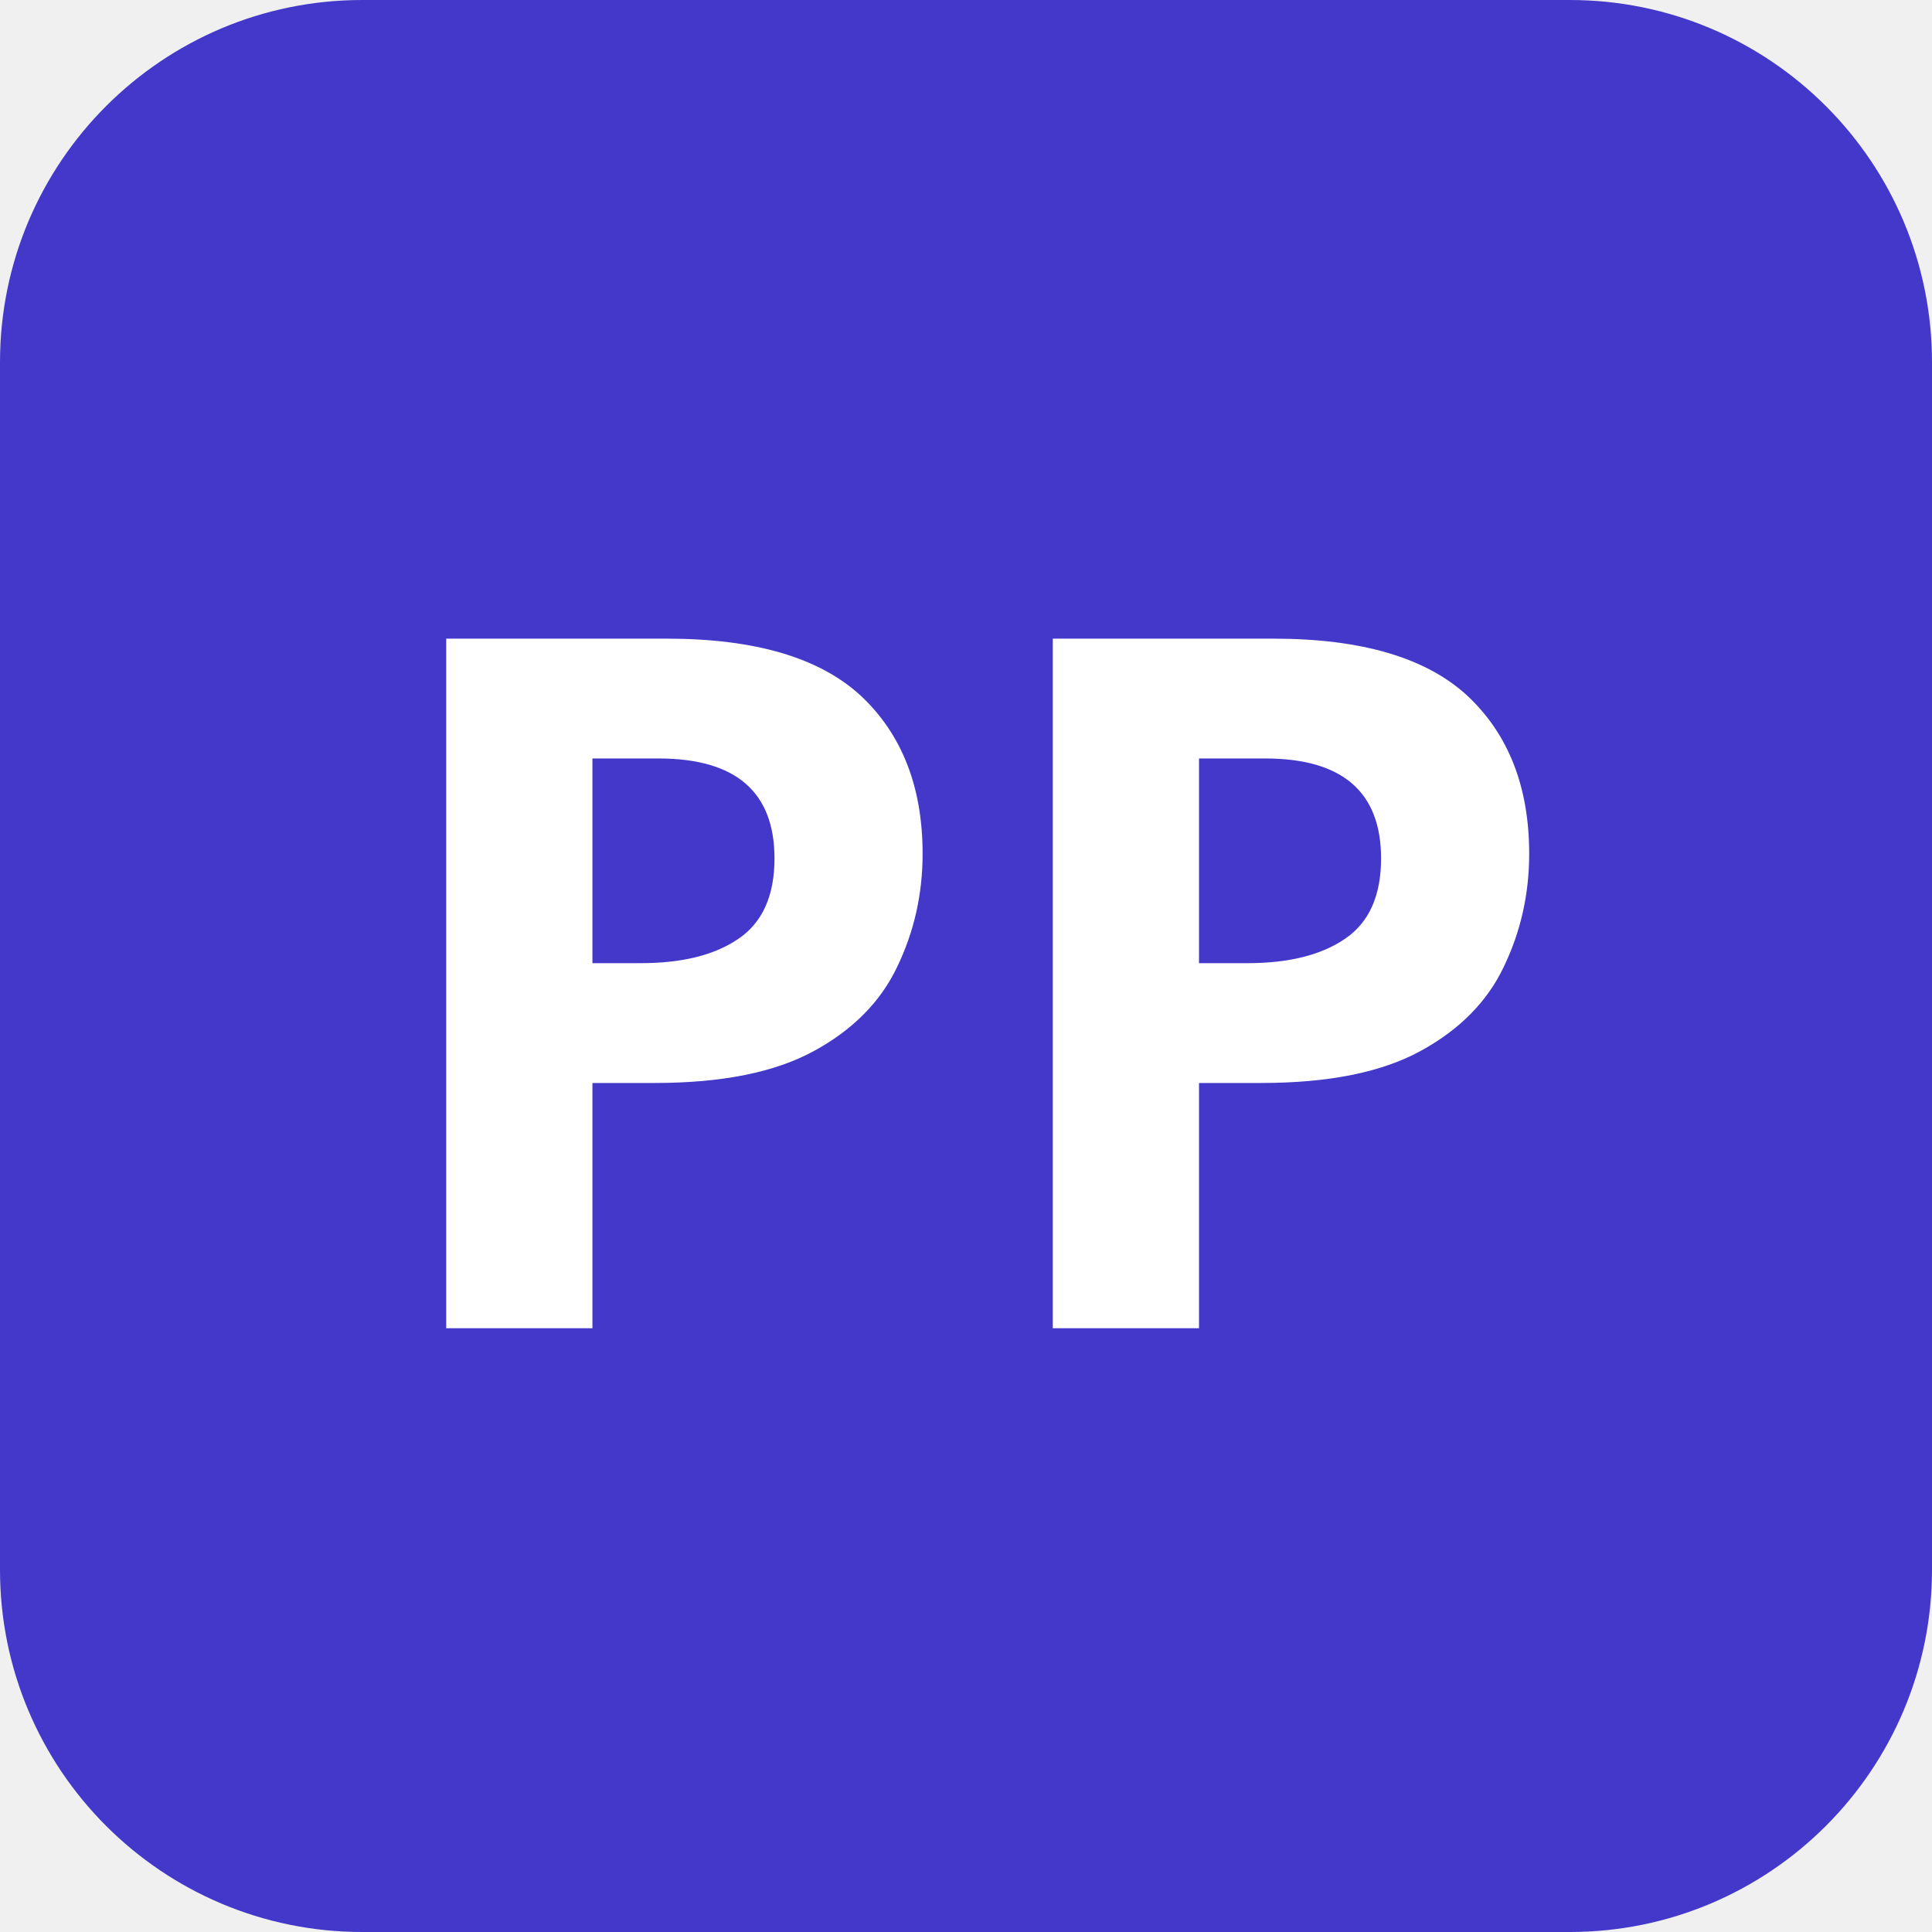
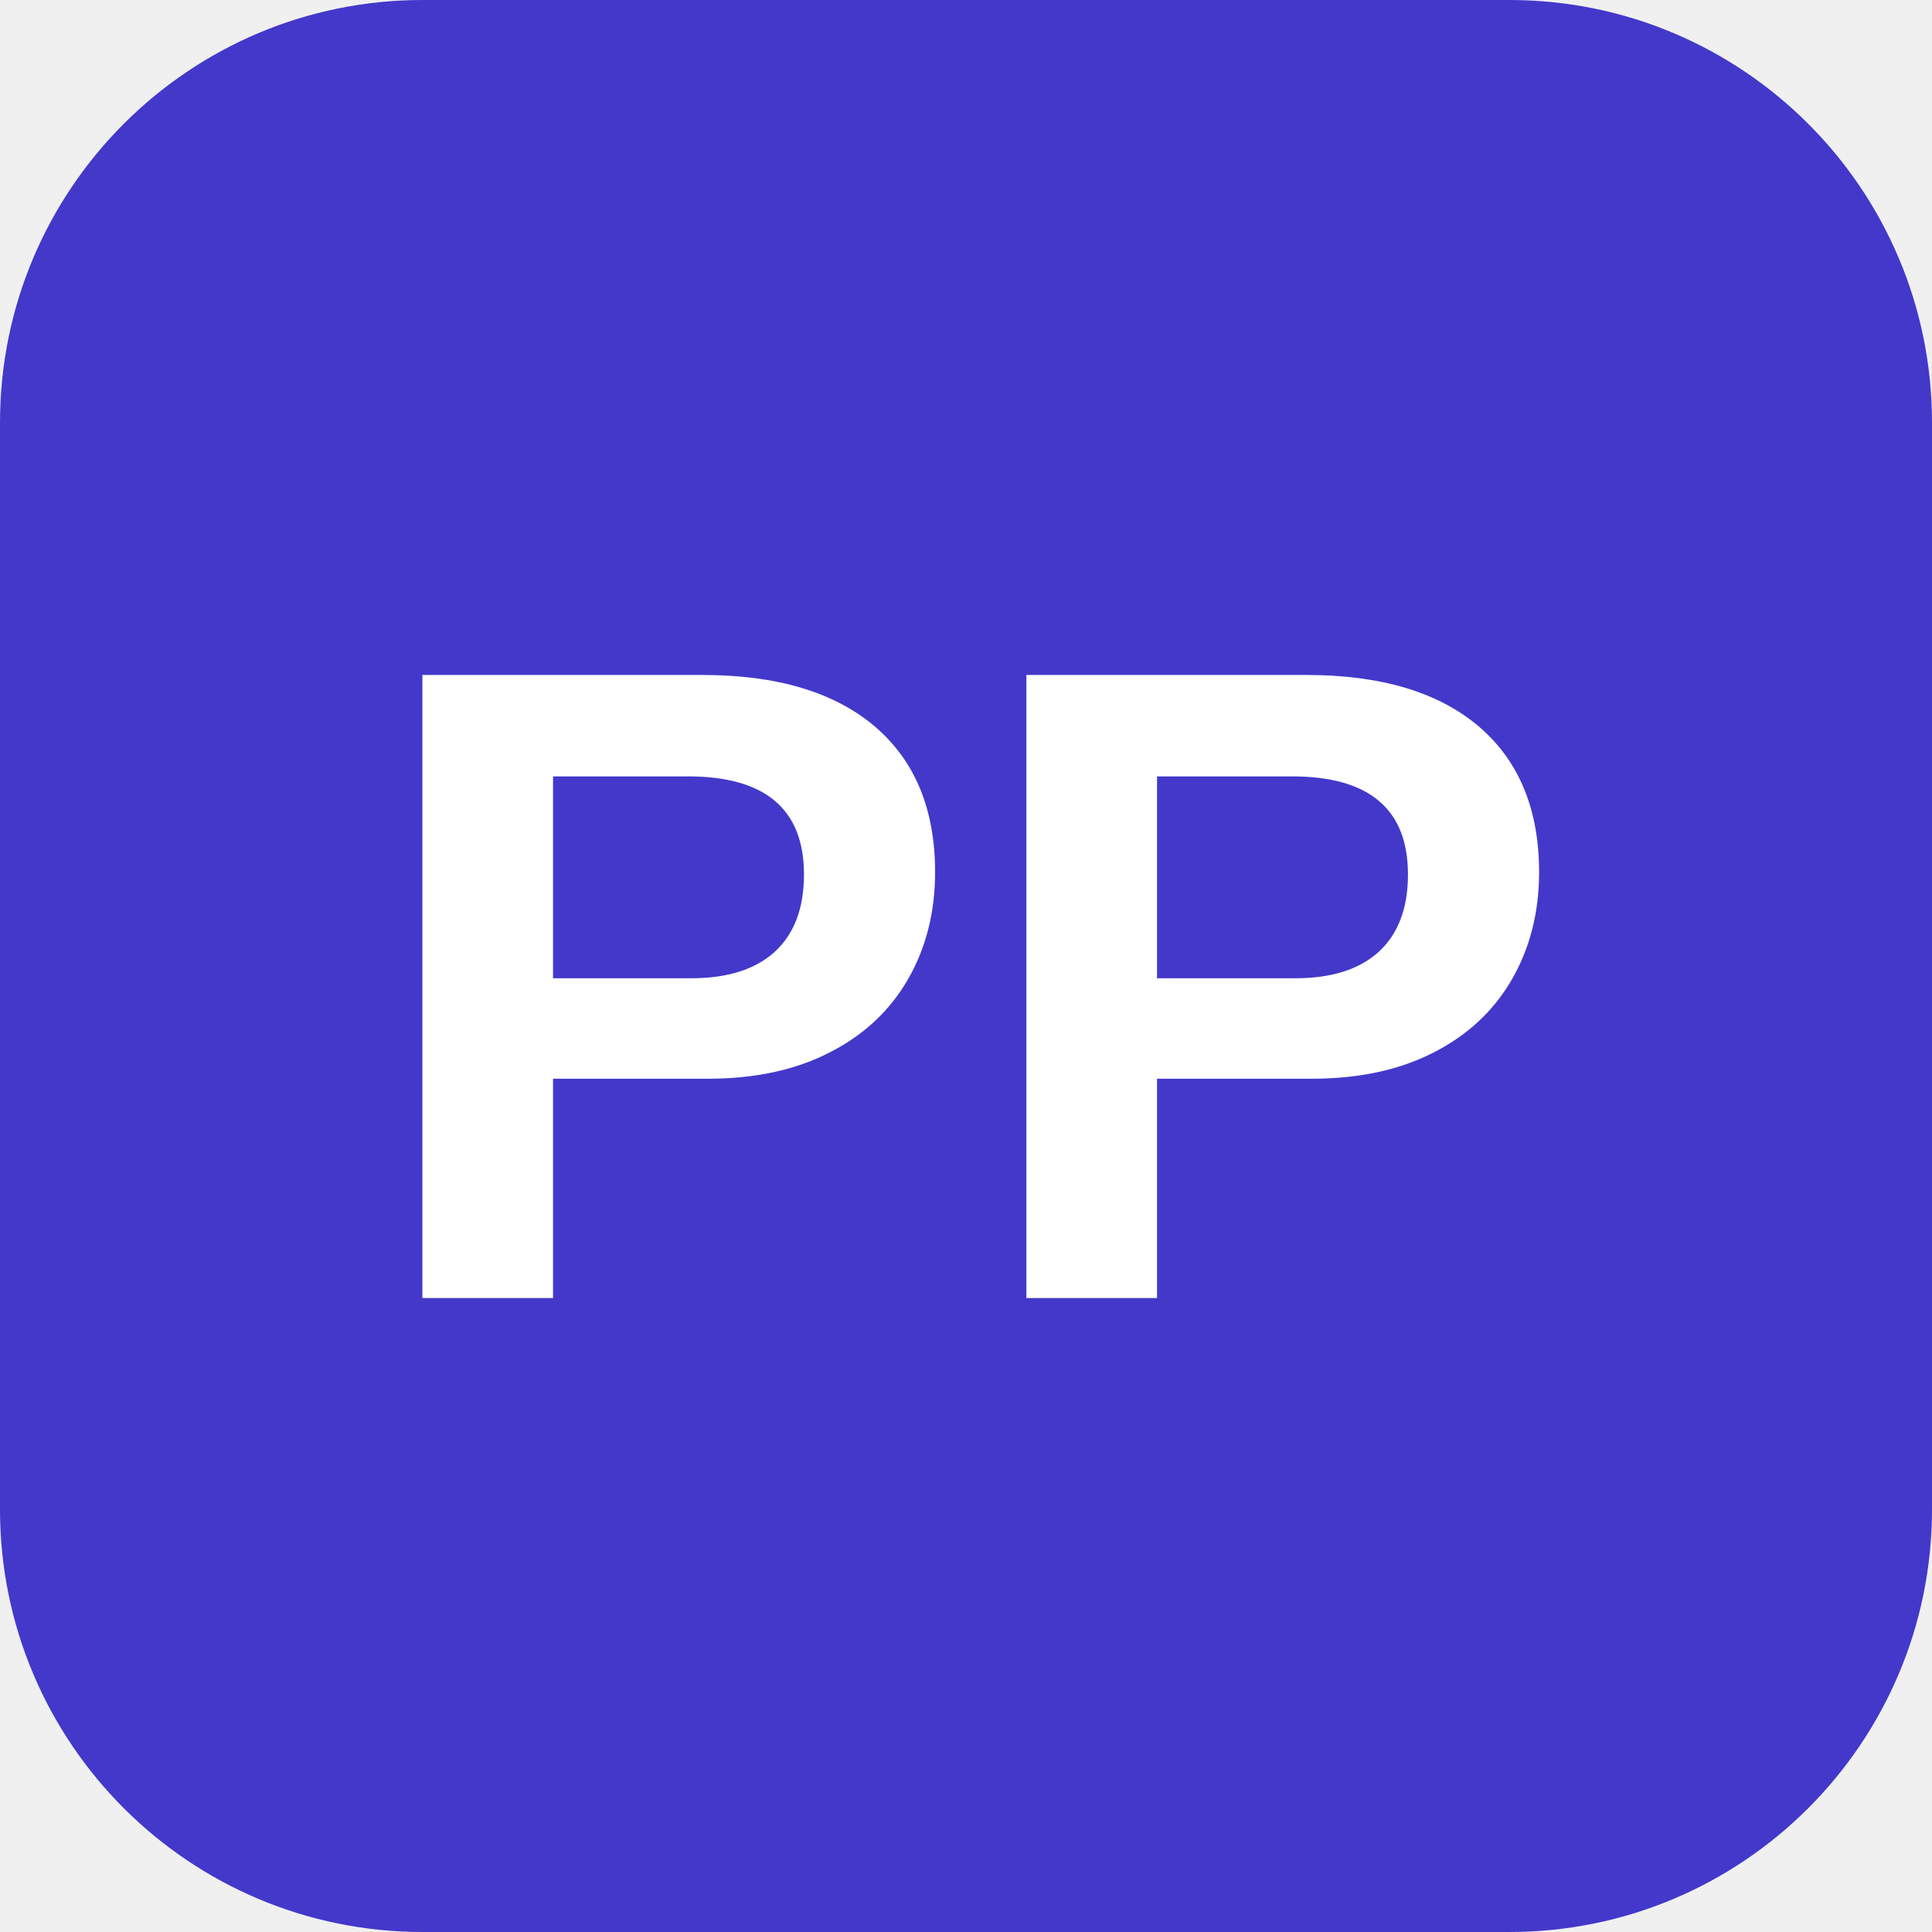
- <svg xmlns="http://www.w3.org/2000/svg" viewBox="0 0 32 32">
-   <rect width="32" height="32" rx="6" fill="#4338CA" />
-   <text x="16" y="22" font-family="system-ui,sans-serif" font-weight="700" font-size="16" fill="#fff" text-anchor="middle">PP</text>
+ <svg xmlns="http://www.w3.org/2000/svg" viewBox="0 0 64 64">
+   <rect width="64" height="64" rx="14" fill="#4338CA" />
+   <text x="32" y="43" font-family="Arial,Helvetica,sans-serif" font-weight="700" font-size="30" text-anchor="middle" fill="#fff">PP</text>
</svg>
